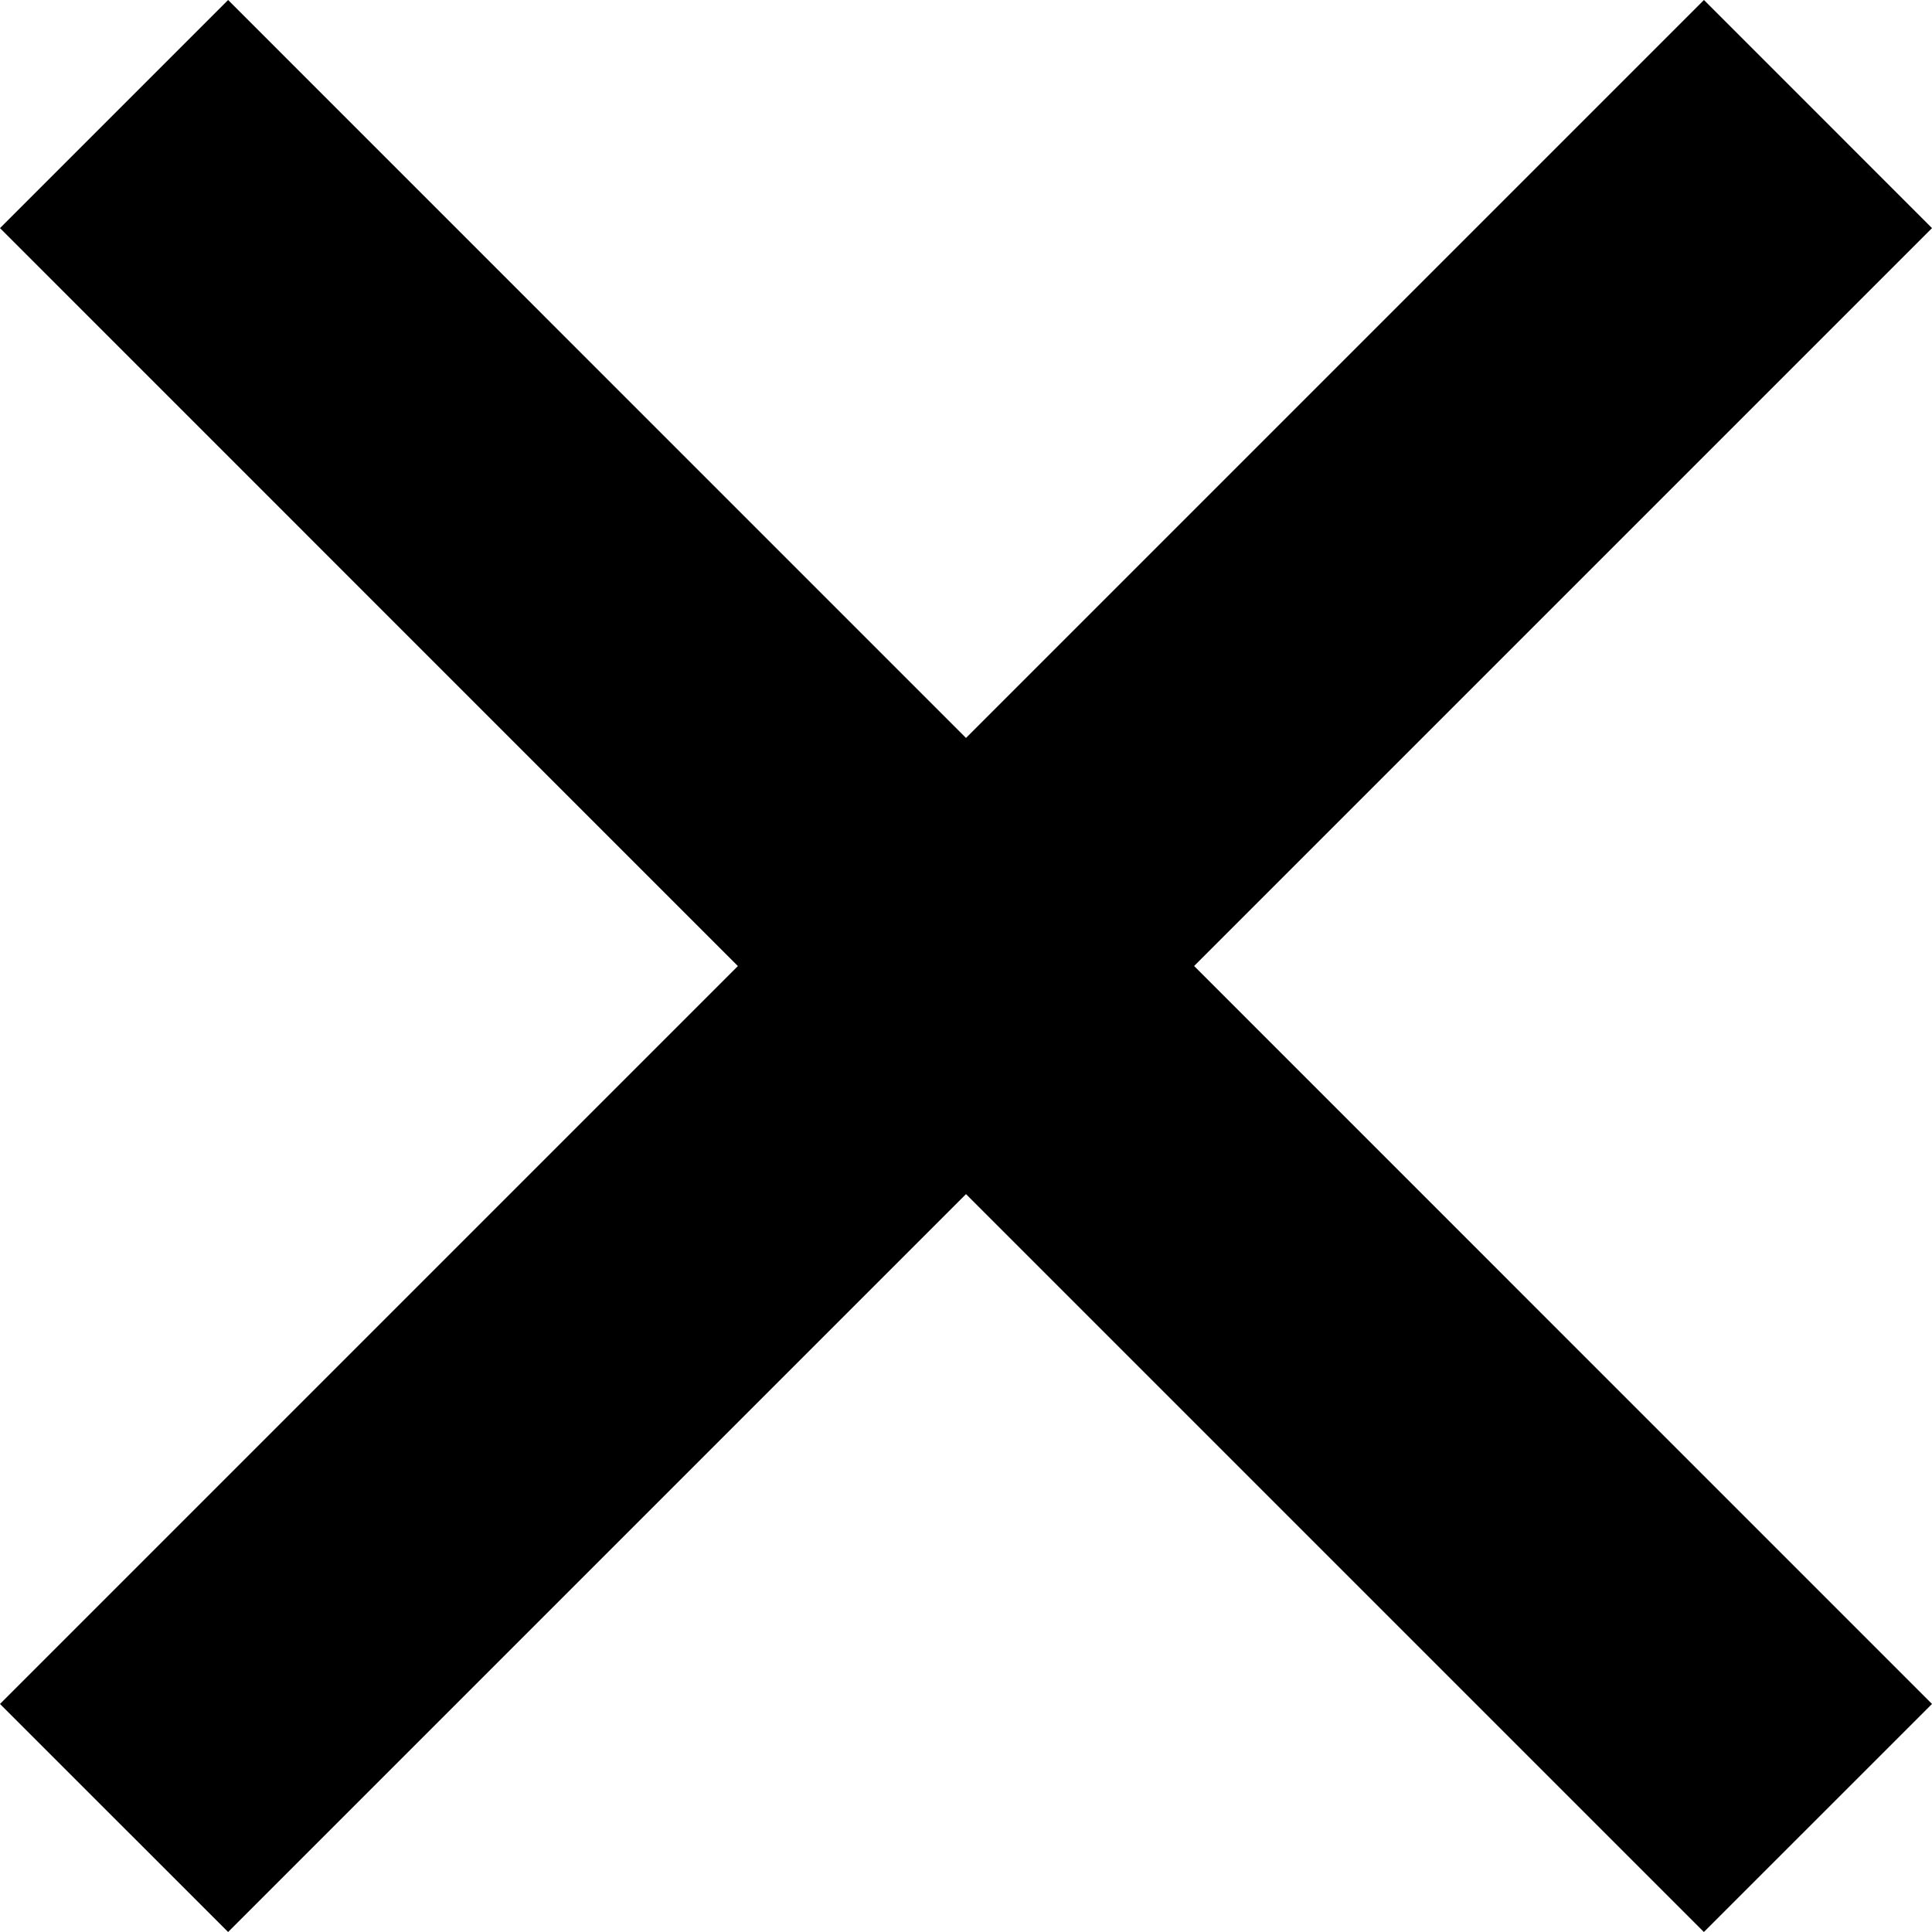
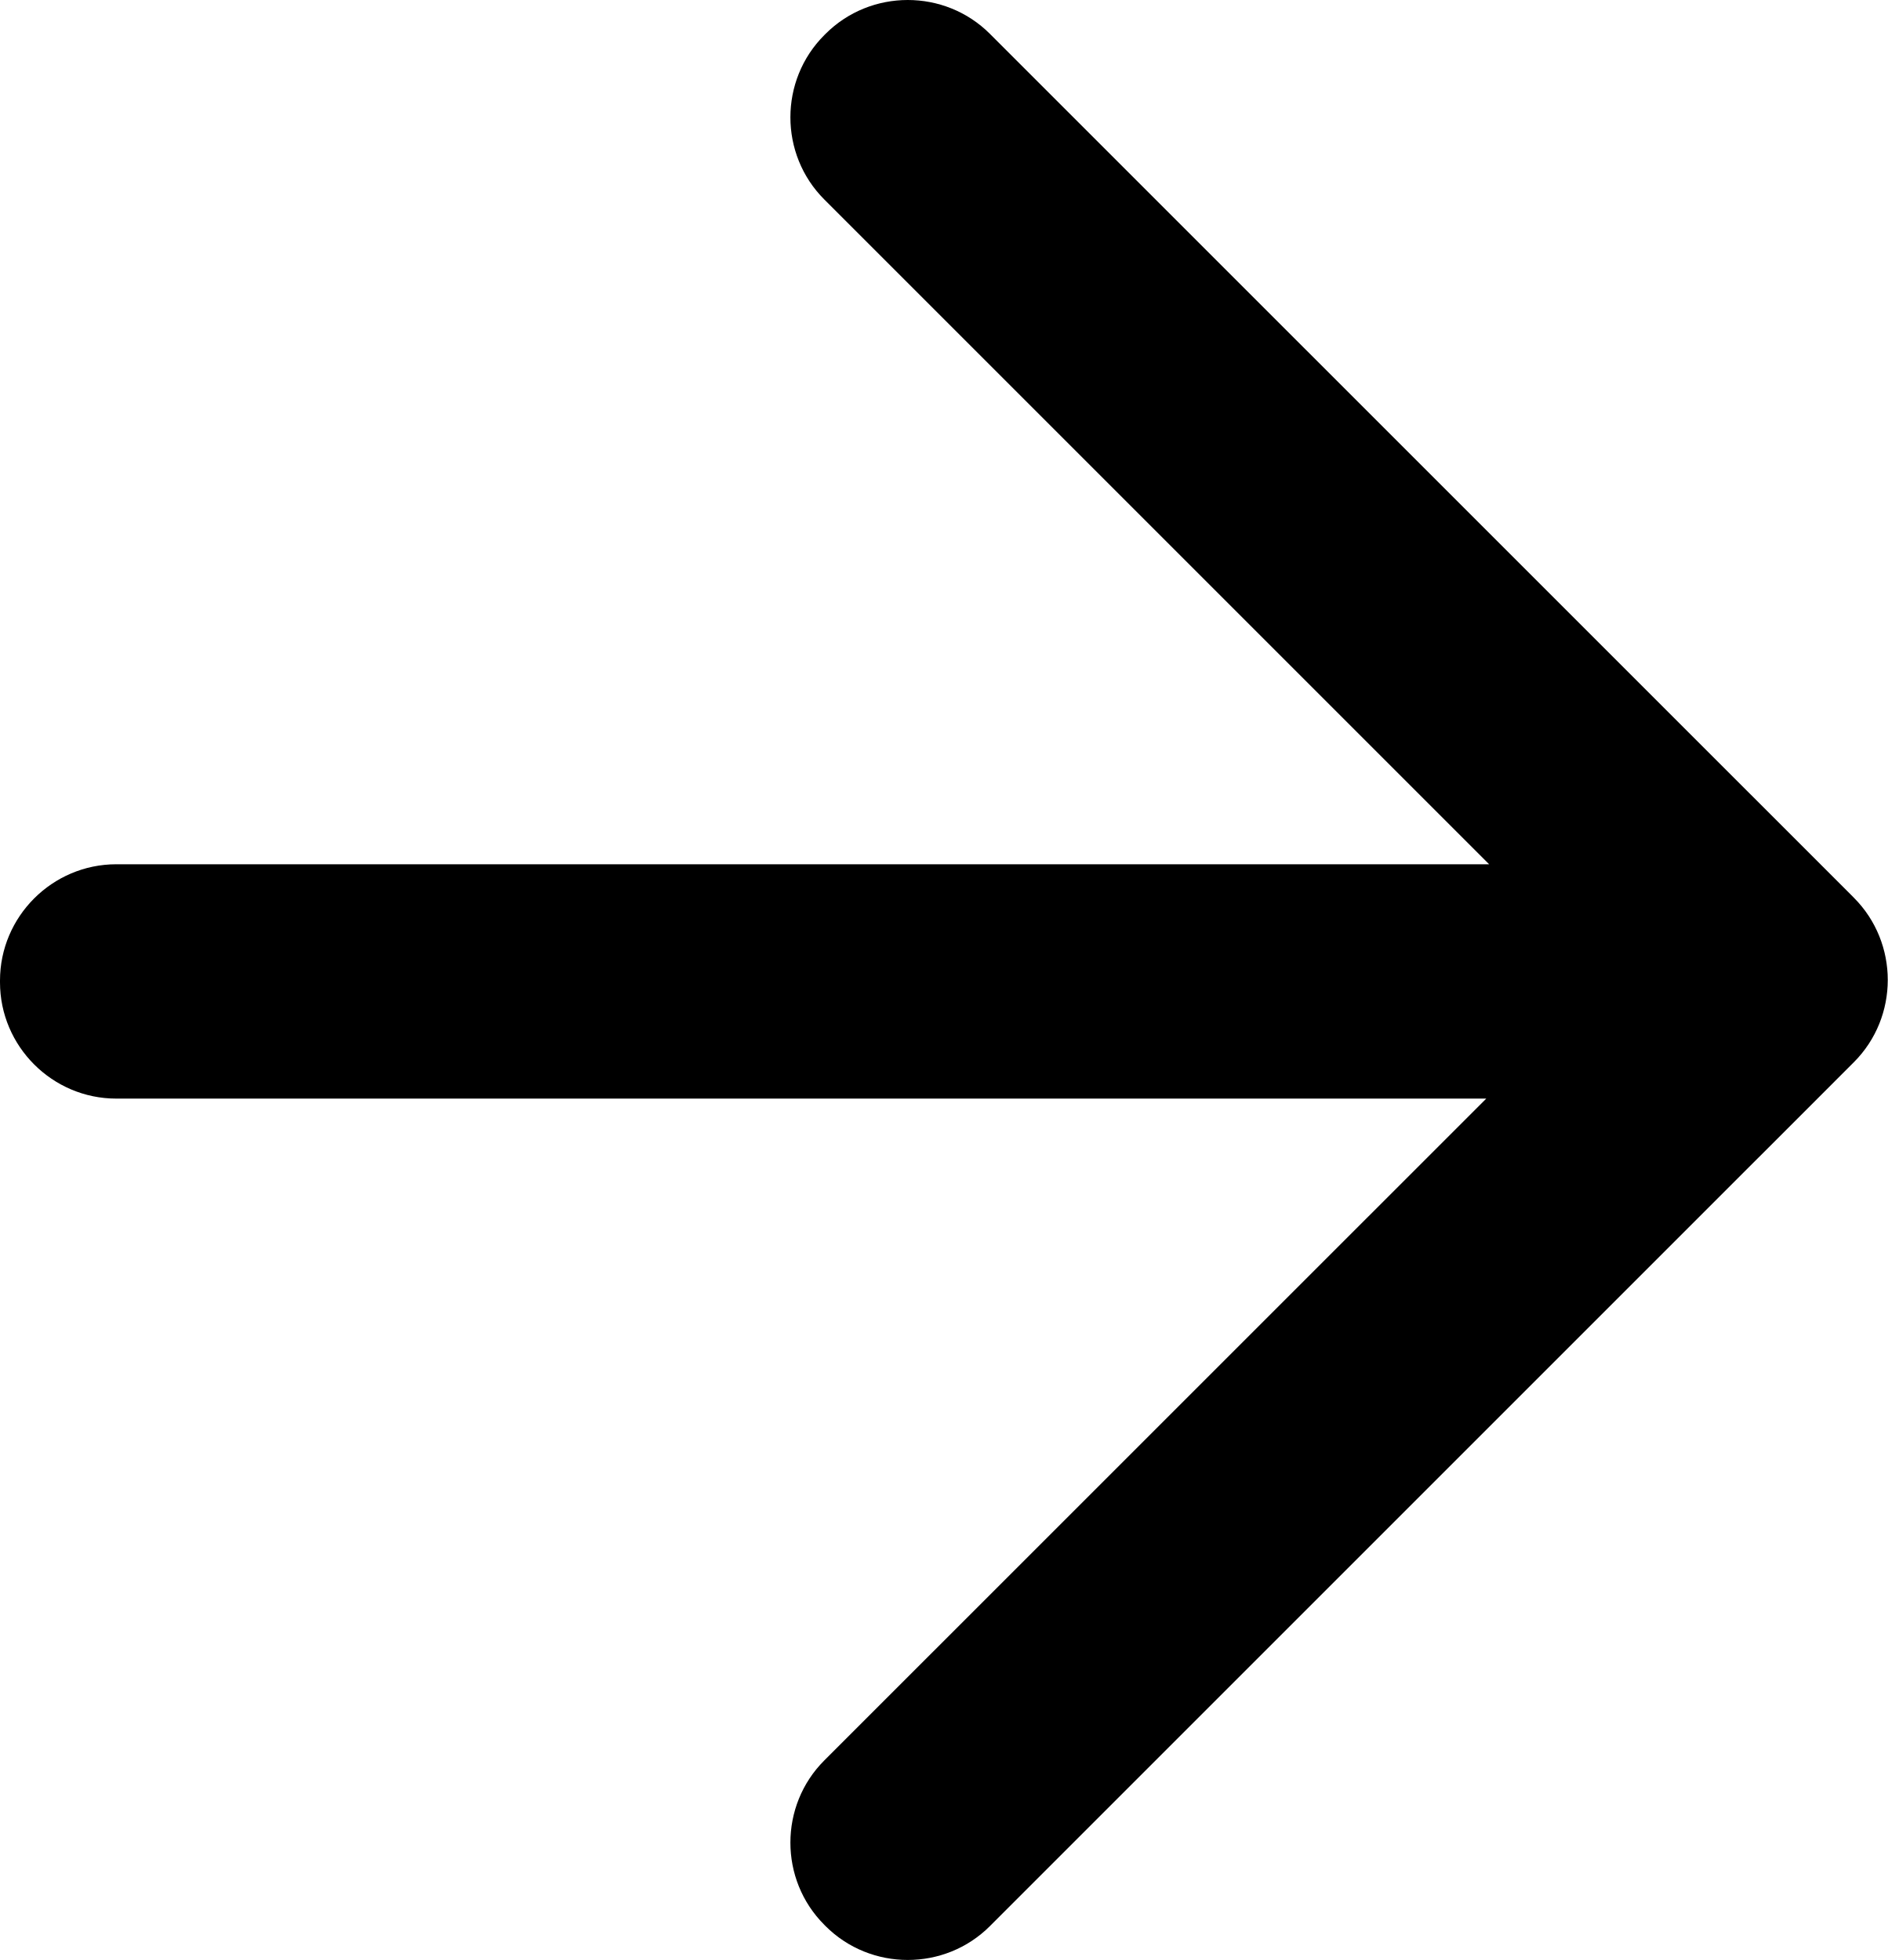
- <svg xmlns="http://www.w3.org/2000/svg" version="1.1" id="Layer_1" x="0px" y="0px" width="30px" height="30px" viewBox="0 0 30 30" enable-background="new 0 0 30 30" xml:space="preserve">
-   <polygon points="30,3.542 26.459,0 15,11.459 3.542,0 0,3.542 11.458,15.001 0,26.459 3.542,30 15,18.542 26.458,30 30,26.459   18.542,15 " />
+ <svg xmlns="http://www.w3.org/2000/svg" version="1.1" id="Layer_1" x="0px" y="0px" width="48.155px" height="50.001px" viewBox="0 0 48.155 50.001" enable-background="new 0 0 48.155 50.001" xml:space="preserve">
+   <path d="M47.291,22.902L47.26,22.87c-1.152-1.153-2.097-2.097-2.097-2.097c-0.001,0.001-0.944-0.943-2.097-2.096L25.252,0.864  c-1.152-1.152-3.04-1.152-4.193,0l-0.032,0.032c-1.153,1.153-1.153,3.04,0,4.193l16.959,16.959H2.965  C1.334,22.049,0,23.383,0,25.014v0.046c0,1.63,1.334,2.966,2.965,2.966h34.948L21.027,44.91c-1.153,1.152-1.153,3.041,0,4.193  l0.032,0.033c1.153,1.152,3.041,1.152,4.193,0l17.814-17.814c1.152-1.152,2.096-2.098,2.097-2.096c0,0,0.944-0.943,2.097-2.098  l0.031-0.031C48.443,25.943,48.443,24.056,47.291,22.902z" />
</svg>
